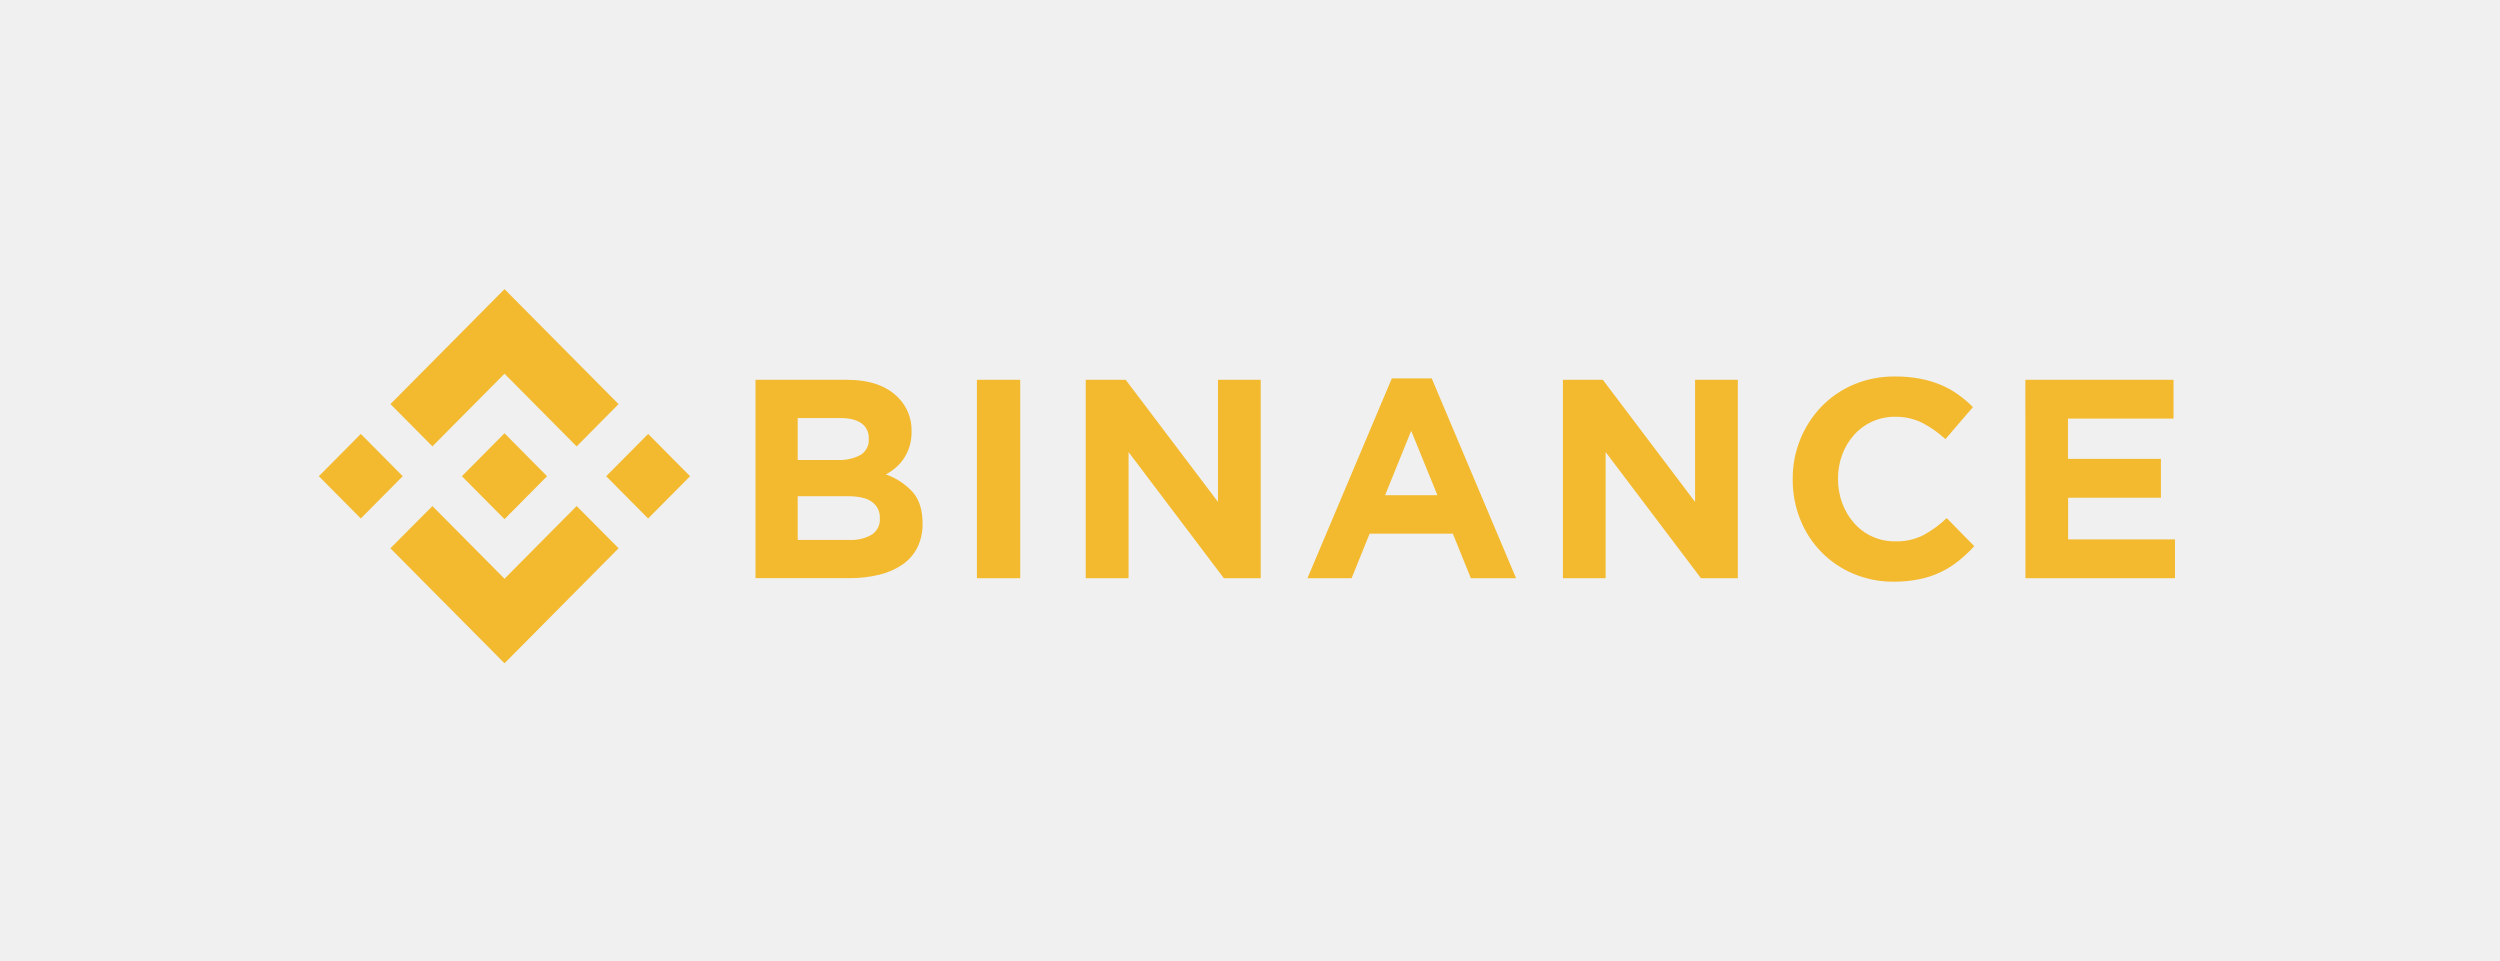
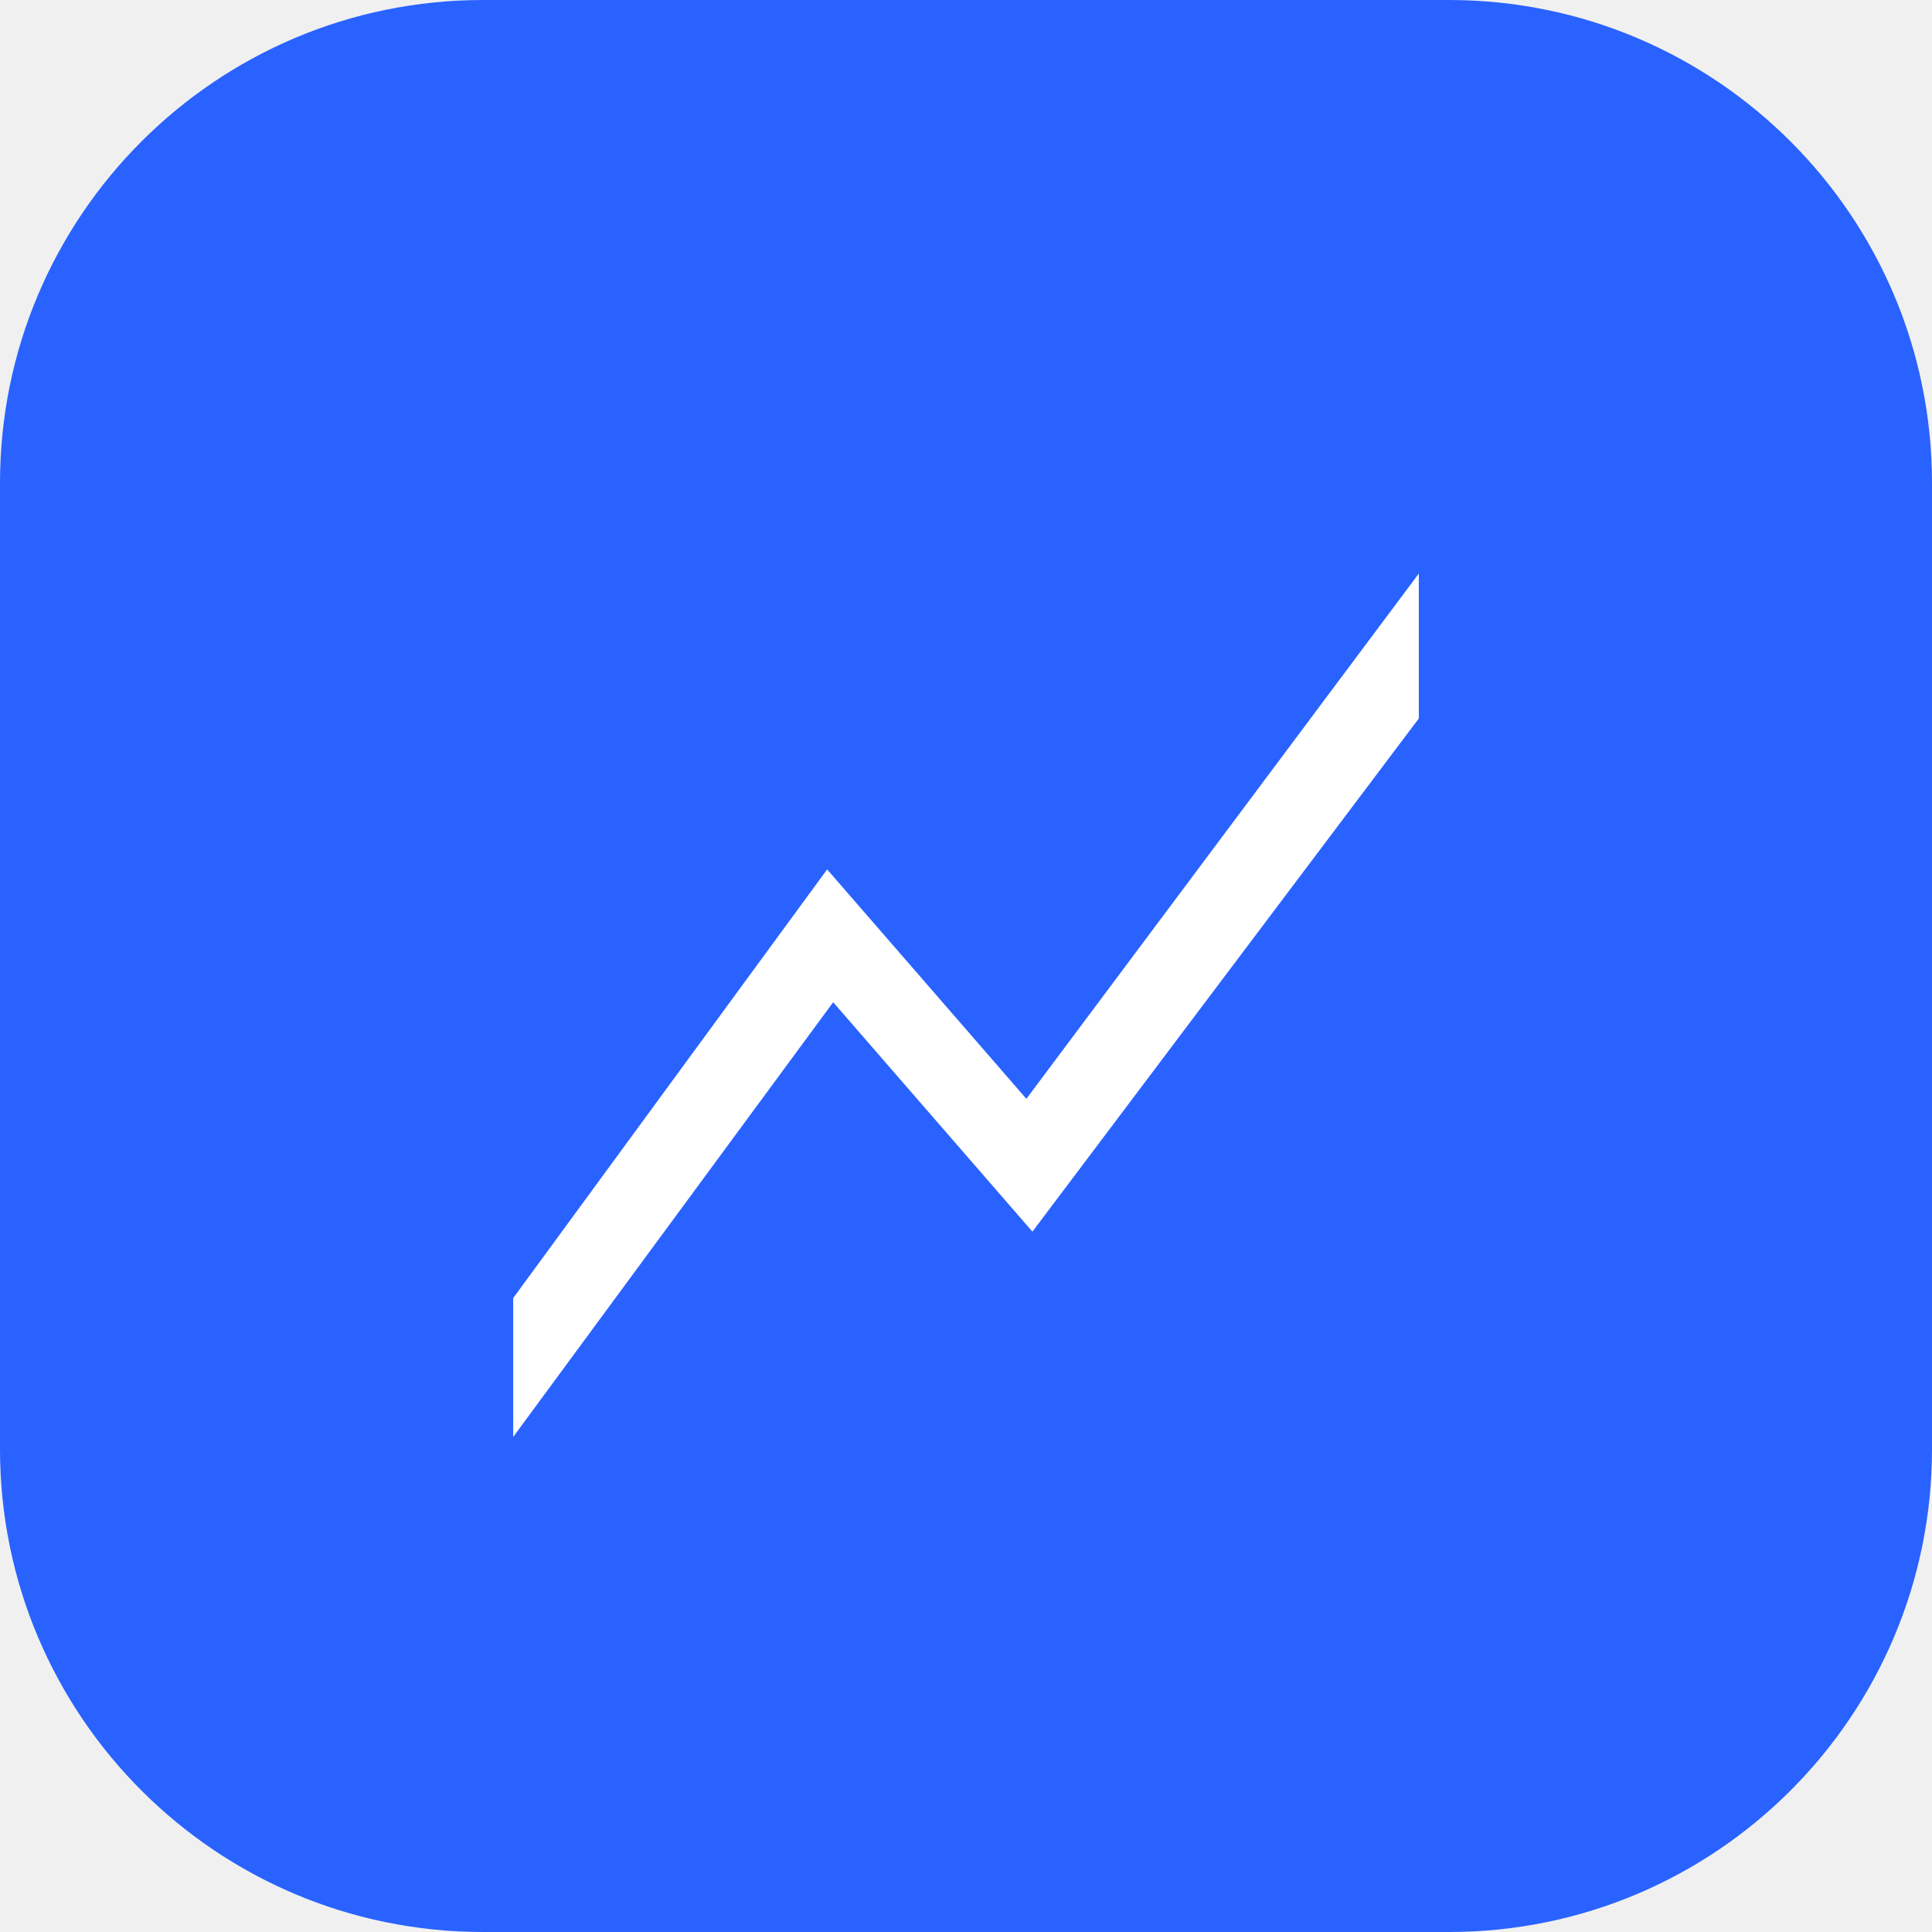
- <svg xmlns="http://www.w3.org/2000/svg" width="294" height="113" viewBox="0 0 294 113" fill="none">
-   <rect width="294" height="113" rx="15" fill="transparent" />
-   <g clip-path="url(#clip0_364_23711)" fill="#F3BA2F">
-     <path d="m50.85 52.49 8.48-8.542 8.482 8.55 4.93-4.974L59.33 34.002 45.917 47.521l4.934 4.97ZM37.498 56.003l4.933-4.972 4.932 4.972-4.932 4.97-4.933-4.97ZM50.85 59.514l8.48 8.545 8.482-8.549 4.934 4.966-.004.004L59.33 78.002 45.917 64.487l-.007-.007 4.94-4.966ZM71.288 56.004l4.932-4.971 4.933 4.97-4.933 4.972-4.932-4.971Z" />
-     <path d="m64.333 56-5.003-5.046-3.7 3.73-.428.427-.875.882-.007.007.007.01 5.003 5.04 5.003-5.046.003-.004h-.003ZM88.848 44.664h10.73c2.662 0 4.676.695 6.042 2.085a5.411 5.411 0 0 1 1.582 3.934v.066a5.827 5.827 0 0 1-.245 1.765c-.152.493-.374.961-.658 1.39-.265.405-.585.77-.952 1.085-.358.31-.75.579-1.169.8a7.805 7.805 0 0 1 3.162 2.084c.768.88 1.152 2.097 1.152 3.65v.065c.022.97-.188 1.93-.611 2.801a5.441 5.441 0 0 1-1.748 2.002 8.259 8.259 0 0 1-2.741 1.2 14.61 14.61 0 0 1-3.548.399H88.848V44.664Zm9.655 9.432a5.272 5.272 0 0 0 2.679-.584 2.027 2.027 0 0 0 .986-1.884v-.066a2.077 2.077 0 0 0-.859-1.782c-.572-.41-1.398-.616-2.479-.616h-5.02v4.932h4.693Zm1.355 9.4a4.866 4.866 0 0 0 2.655-.615 2.112 2.112 0 0 0 .958-1.918v-.066a2.197 2.197 0 0 0-.893-1.849c-.593-.463-1.551-.695-2.875-.695H93.81v5.143h6.048ZM114.884 44.664h5.093v23.333h-5.093V44.664ZM127.683 44.664h4.697l10.854 14.36v-14.36h5.027v23.333h-4.334l-11.209-14.833v14.833h-5.035V44.664ZM163.681 44.497h4.689l9.92 23.5h-5.317l-2.117-5.234h-9.789l-2.117 5.234h-5.192l9.923-23.5Zm5.358 13.734-3.082-7.569-3.069 7.57h6.151ZM183.797 44.664h4.696l10.848 14.36v-14.36h5.027v23.333h-4.334l-11.21-14.833v14.833h-5.027V44.664ZM222.698 68.407a11.961 11.961 0 0 1-4.731-.932 11.422 11.422 0 0 1-3.764-2.546 11.518 11.518 0 0 1-2.487-3.82 12.427 12.427 0 0 1-.893-4.702v-.066a12.157 12.157 0 0 1 3.375-8.518c1.078-1.115 2.368-2 3.793-2.6 1.55-.647 3.215-.97 4.893-.948.992-.008 1.983.082 2.958.267.835.16 1.65.405 2.435.734a10.51 10.51 0 0 1 2.017 1.132c.614.44 1.19.931 1.724 1.467l-3.238 3.767a12.321 12.321 0 0 0-2.758-1.936 7.017 7.017 0 0 0-3.159-.695 6.359 6.359 0 0 0-2.641.544 6.399 6.399 0 0 0-2.186 1.59 7.337 7.337 0 0 0-1.393 2.318 8.013 8.013 0 0 0-.493 2.819v.066c-.003.96.164 1.913.493 2.815a7.42 7.42 0 0 0 1.379 2.332 6.37 6.37 0 0 0 2.18 1.613 6.323 6.323 0 0 0 2.647.555 7.027 7.027 0 0 0 3.355-.733 12.976 12.976 0 0 0 2.728-2.002l3.241 3.302a16.51 16.51 0 0 1-1.852 1.737c-.649.517-1.353.959-2.1 1.317-.795.378-1.634.657-2.496.83-.997.202-2.011.3-3.027.293ZM238.183 44.664h17.423v4.566h-12.413v4.734h10.93v4.566H243.21v4.9h12.568v4.567h-17.585l-.01-23.333Z" />
-   </g>
-   <defs>
-     <clipPath id="clip0_364_23711">
-       <path fill="#fff" transform="translate(37.5 34.002)" d="M0 0h218.275v44H0z" />
-     </clipPath>
-   </defs>
+ <svg xmlns="http://www.w3.org/2000/svg" viewBox="0 0 32 32" width="32" height="32" fill="none">
+   <rect width="32" height="32" rx="8" fill="#2962FF" />
+   <path d="M8.5 21.5l5.2-7.1 3.3 3.8 6.5-8.7v2.4l-6.4 8.5-3.3-3.8-5.3 7.2H8.5z" fill="#fff" />
</svg>
